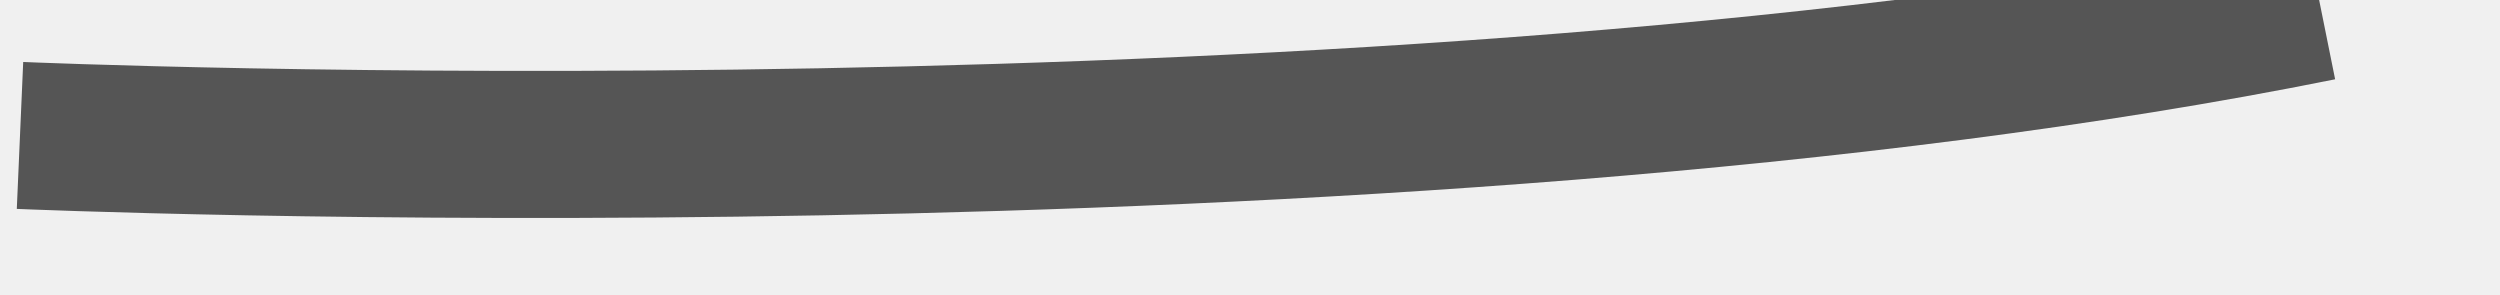
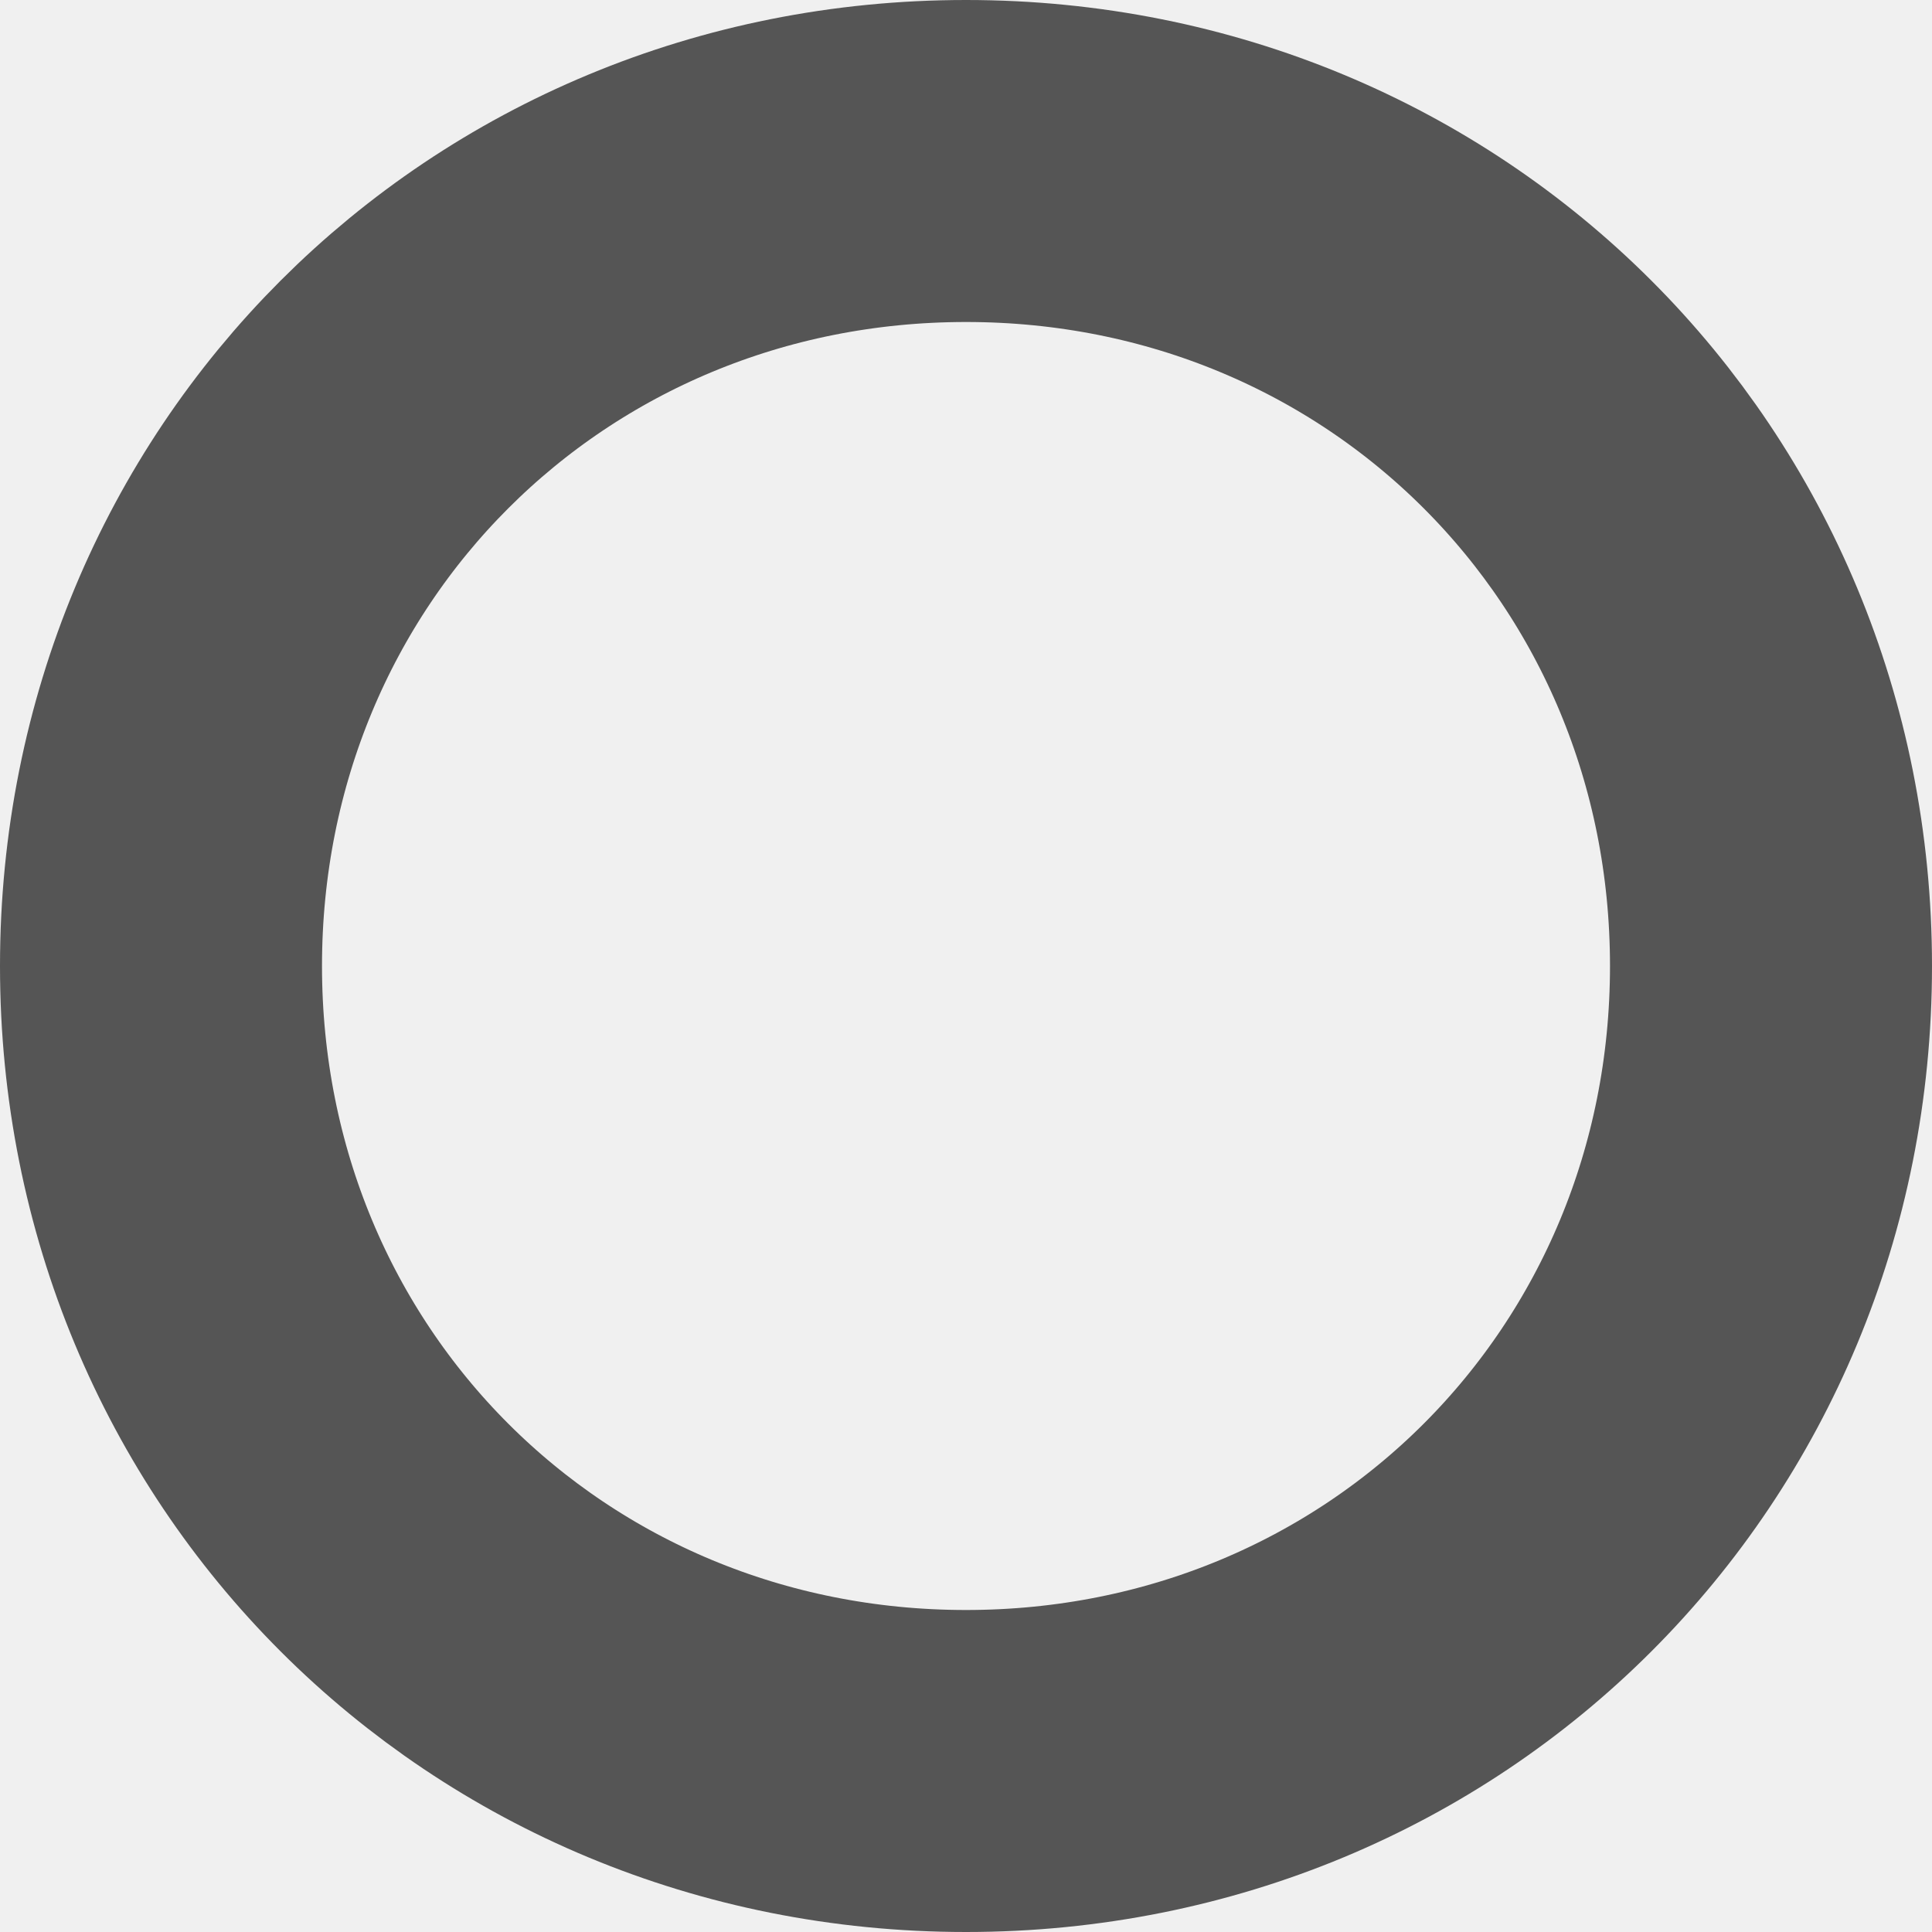
- <svg xmlns="http://www.w3.org/2000/svg" version="1.1" width="17px" height="2px">
-   <g transform="matrix(1 0 0 1 -45 -205 )">
-     <path d="M 0.136 0.921  C 0.136 0.921  9.442 1.327  15.78 0.049  " stroke-width="1" stroke="#555555" fill="none" transform="matrix(1 0 0 1 45 205 )" />
+ <svg xmlns="http://www.w3.org/2000/svg" version="1.1" width="6px" height="6px">
+   <g transform="matrix(1 0 0 1 -103 -47 )">
+     <path d="M 106 47  C 107.68 47  109 48.32  109 50  C 109 51.68  107.68 53  106 53  C 104.32 53  103 51.68  103 50  C 103 48.32  104.32 47  106 47  Z " fill-rule="nonzero" fill="#ffffff" stroke="none" fill-opacity="0" />
+     <path d="M 106 47.5  C 107.4 47.5  108.5 48.6  108.5 50  C 108.5 51.4  107.4 52.5  106 52.5  C 104.6 52.5  103.5 51.4  103.5 50  C 103.5 48.6  104.6 47.5  106 47.5  Z " stroke-width="1" stroke="#555555" fill="none" />
  </g>
</svg>
